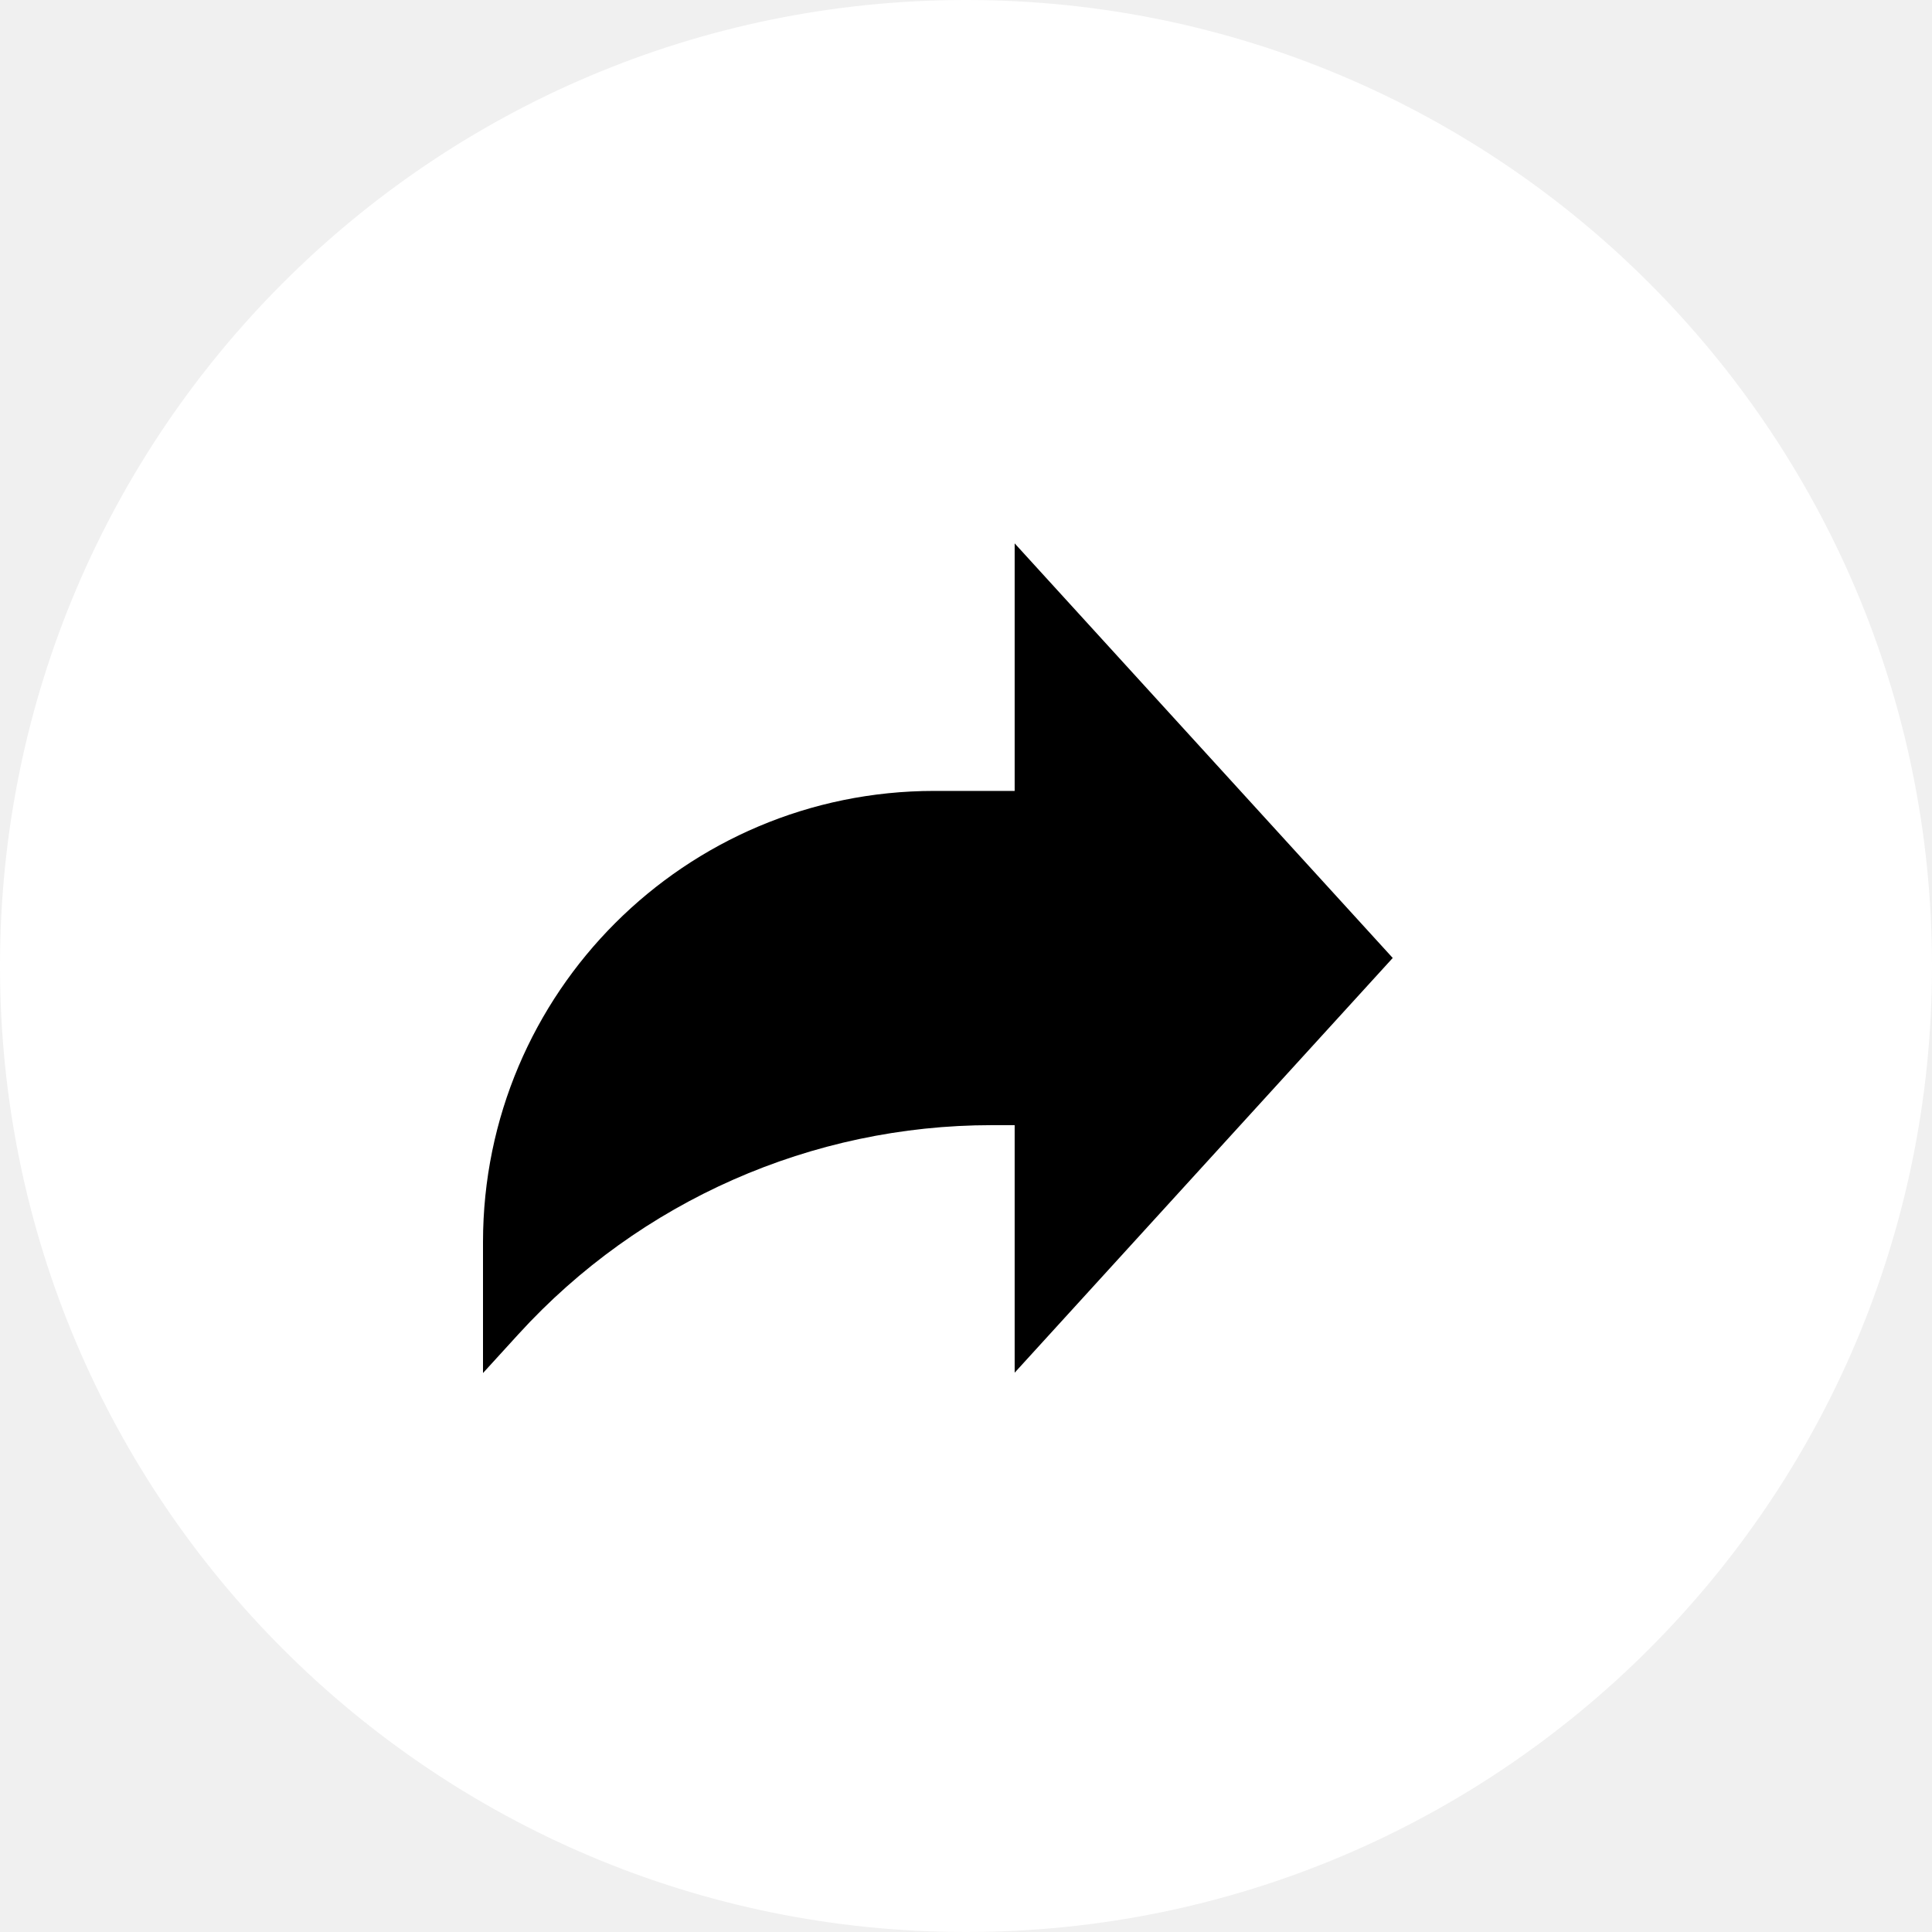
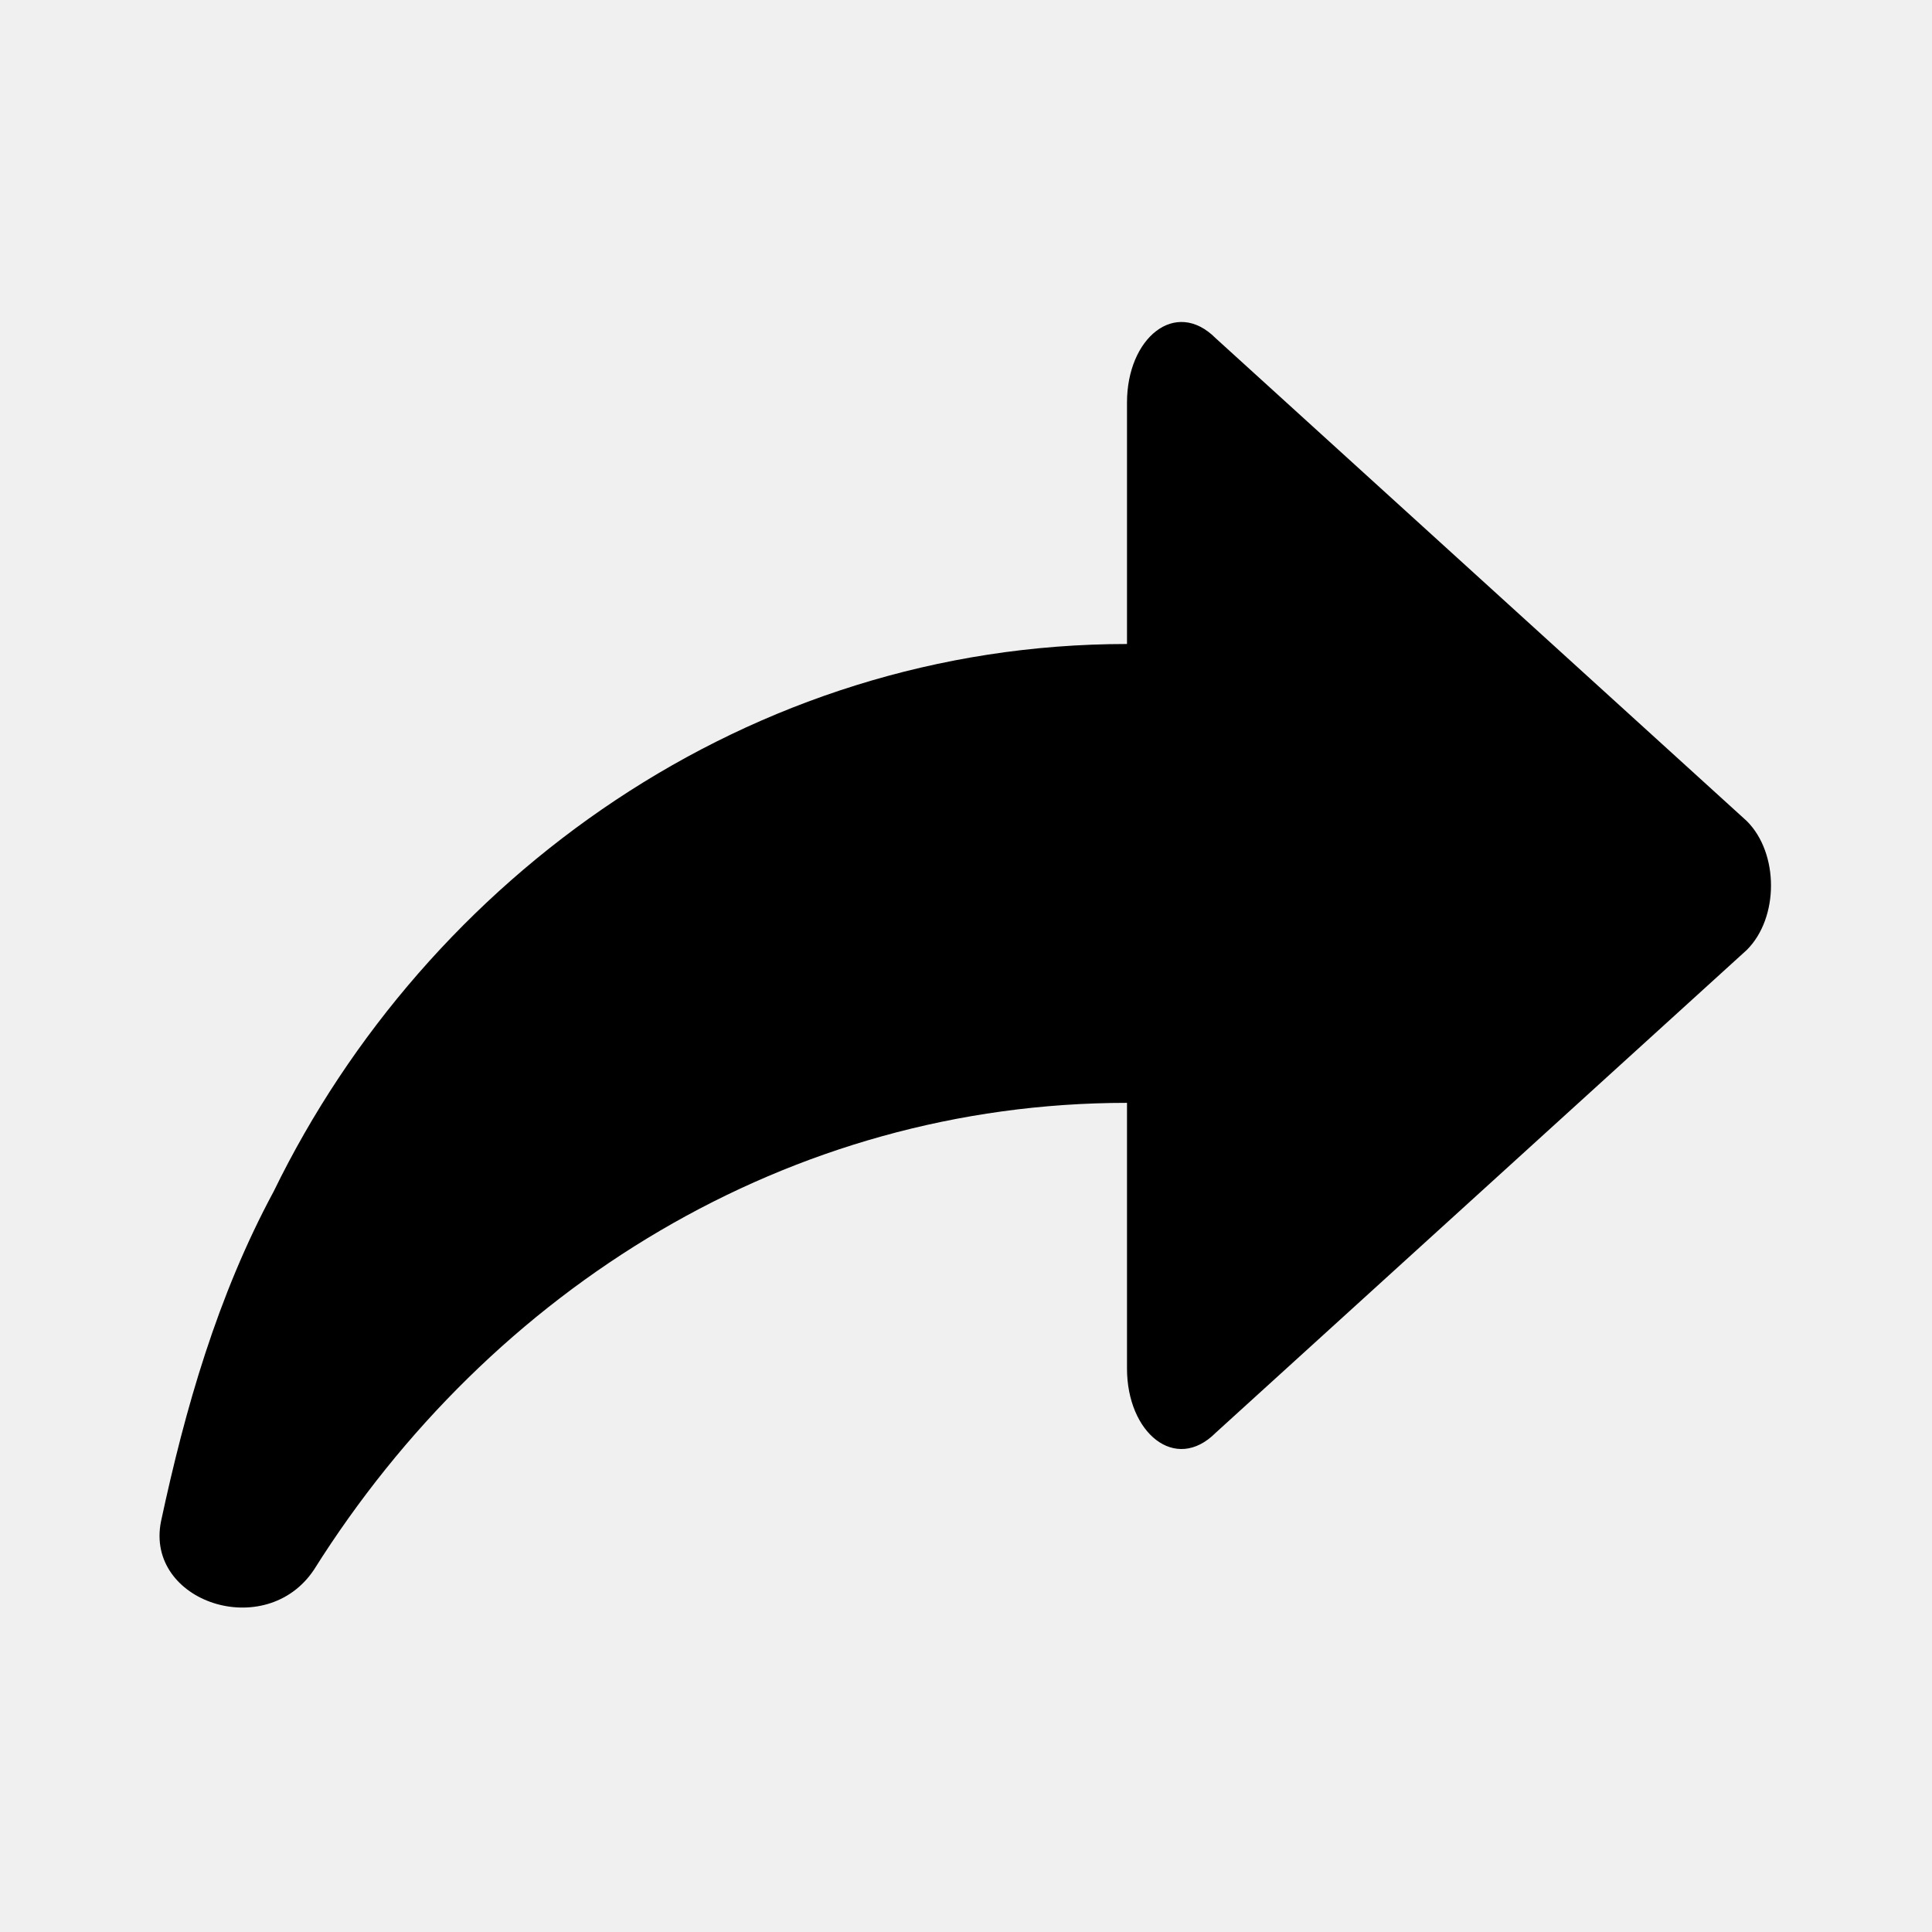
- <svg xmlns="http://www.w3.org/2000/svg" id="share" width="32" height="32" viewBox="0 0 32 32" style="box-shadow: 0px 0px 3px 0px #ccc; border-radius: 50%;">
-   <circle id="Ellipse_173" data-name="Ellipse 173" cx="16" cy="16" r="16" fill="#fff" />
-   <path id="share-2" data-name="share" d="M15.068,7.367,8.806.5V4.6H7.475A7.475,7.475,0,0,0,0,12.071v2.171l.591-.648a10.612,10.612,0,0,1,7.838-3.458h.377v4.1Zm0,0" transform="translate(8 8.5)" fill="#000" />
+ <svg xmlns="http://www.w3.org/2000/svg" style="enable-background:new 0 0 24 24;" version="1.1" viewBox="0 0 24 24" xml:space="preserve">
+   <g id="info" />
+   <g id="icons">
+     <path d="M21.7,10.2l-6.6-6C14.6,3.7,14,4.2,14,5v3c-4.7,0-8.7,2.9-10.6,6.8c-0.7,1.3-1.1,2.7-1.4,4.1   c-0.2,1,1.3,1.5,1.9,0.6C6.1,16,9.8,13.7,14,13.7V17c0,0.8,0.6,1.3,1.1,0.8l6.6-6C22.1,11.4,22.1,10.6,21.7,10.2z" id="share" />
+   </g>
</svg>
